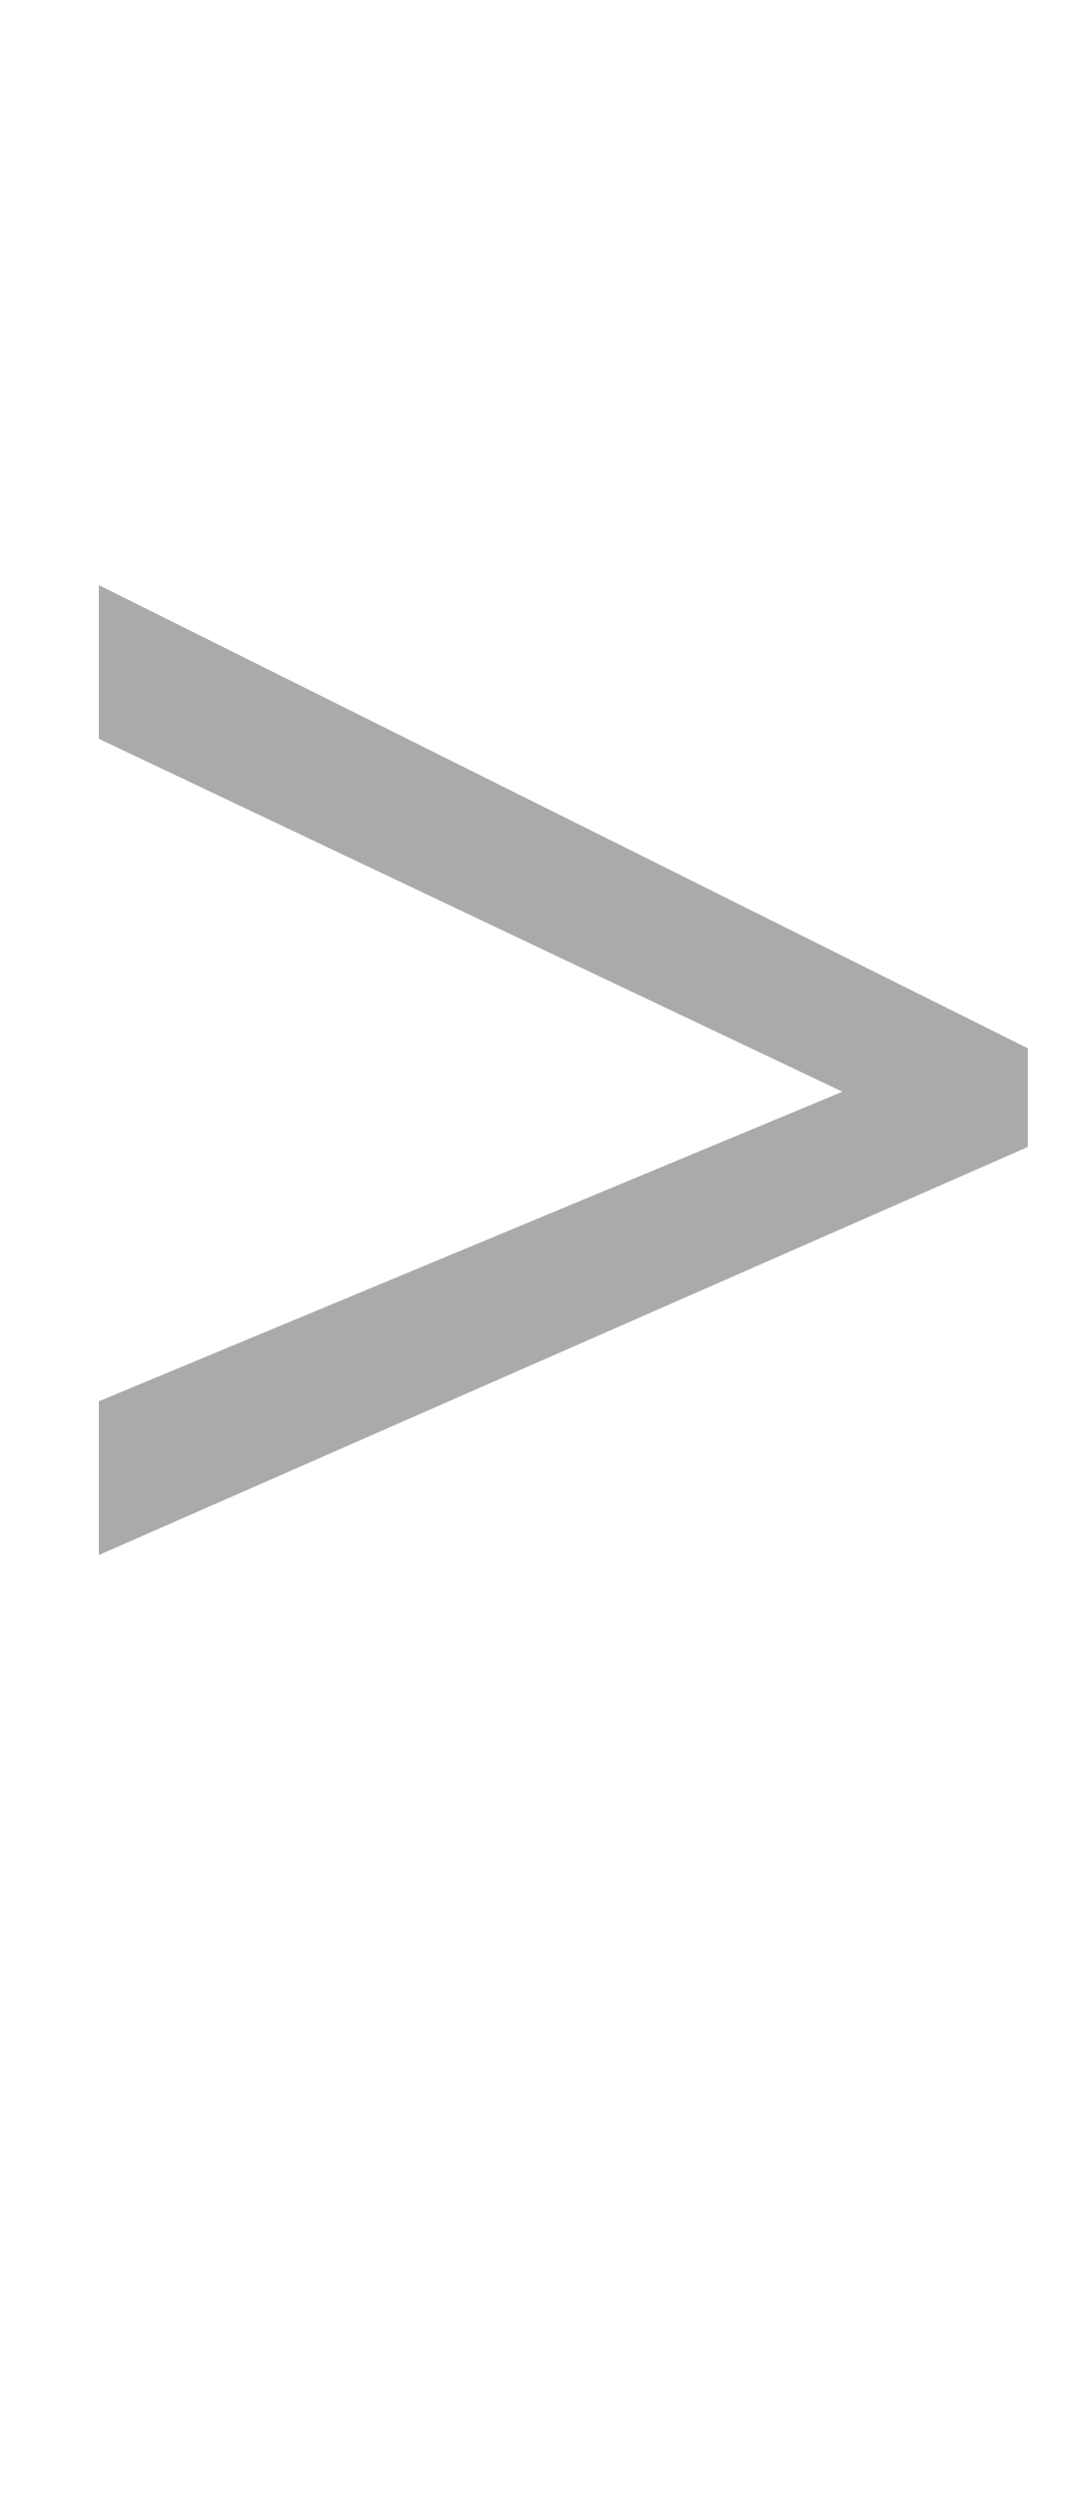
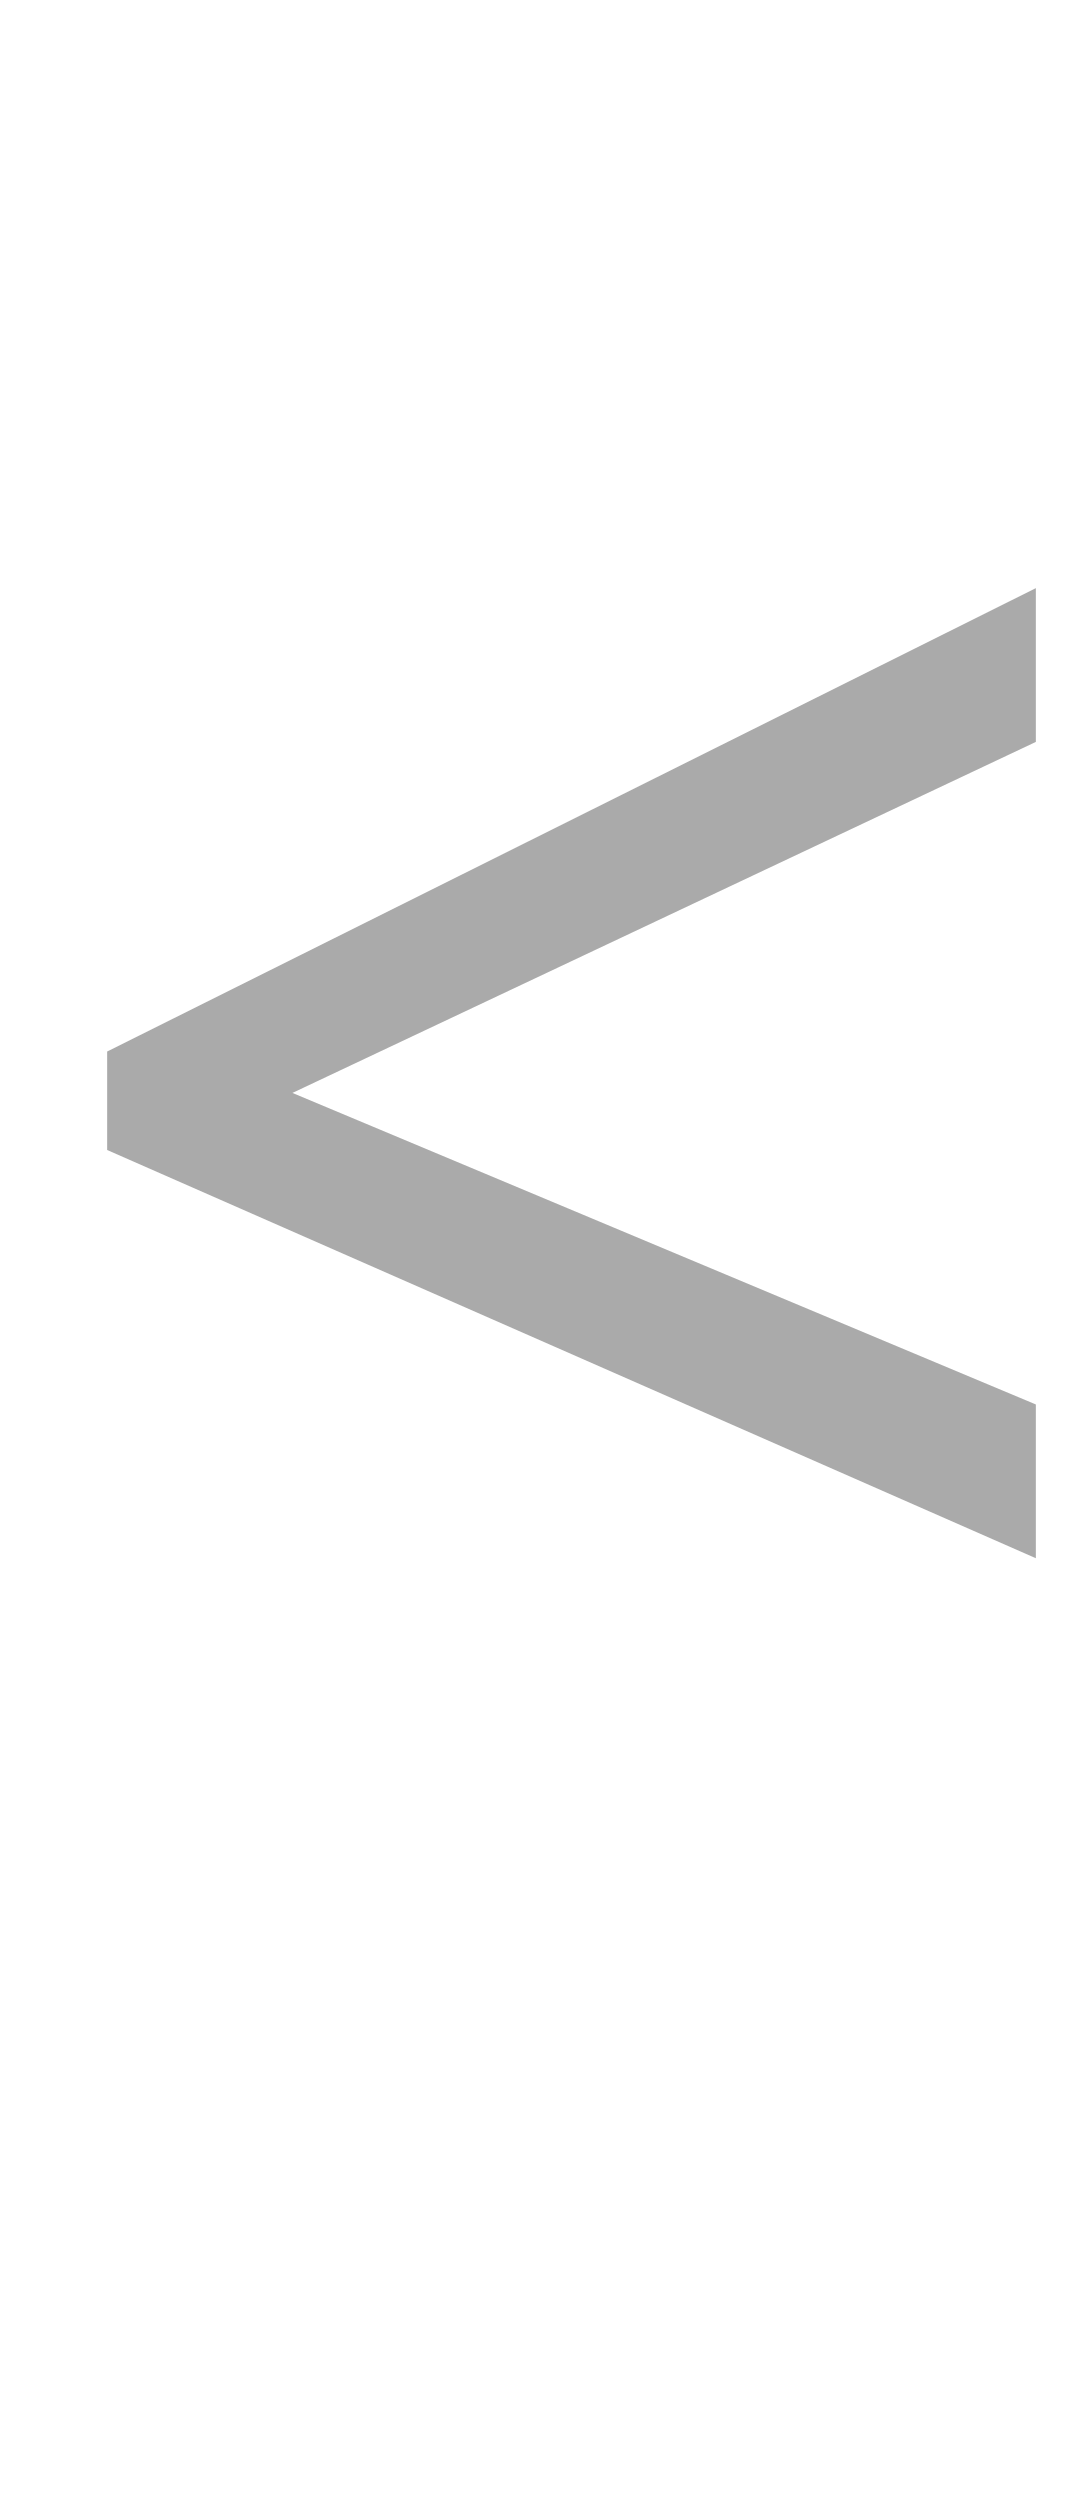
- <svg xmlns="http://www.w3.org/2000/svg" width="240" height="559" viewBox="0 0 240 559">
-   <text id="_" data-name="&gt;" transform="translate(120 399)" fill="#aaa" font-size="441" font-family="IM_FELL_English_Roman, IM FELL English" letter-spacing="0.06em">
-     <tspan x="-119.94" y="0">&gt;</tspan>
+ <svg xmlns="http://www.w3.org/2000/svg" width="124" height="284" viewBox="0 0 124 284">
+   <text id="_" data-name="&lt;" transform="translate(62 203)" fill="#aaa" font-size="224" font-family="IM_FELL_English_Roman, IM FELL English" letter-spacing="0.06em">
+     <tspan x="-61.031" y="0">&lt;</tspan>
  </text>
</svg>
